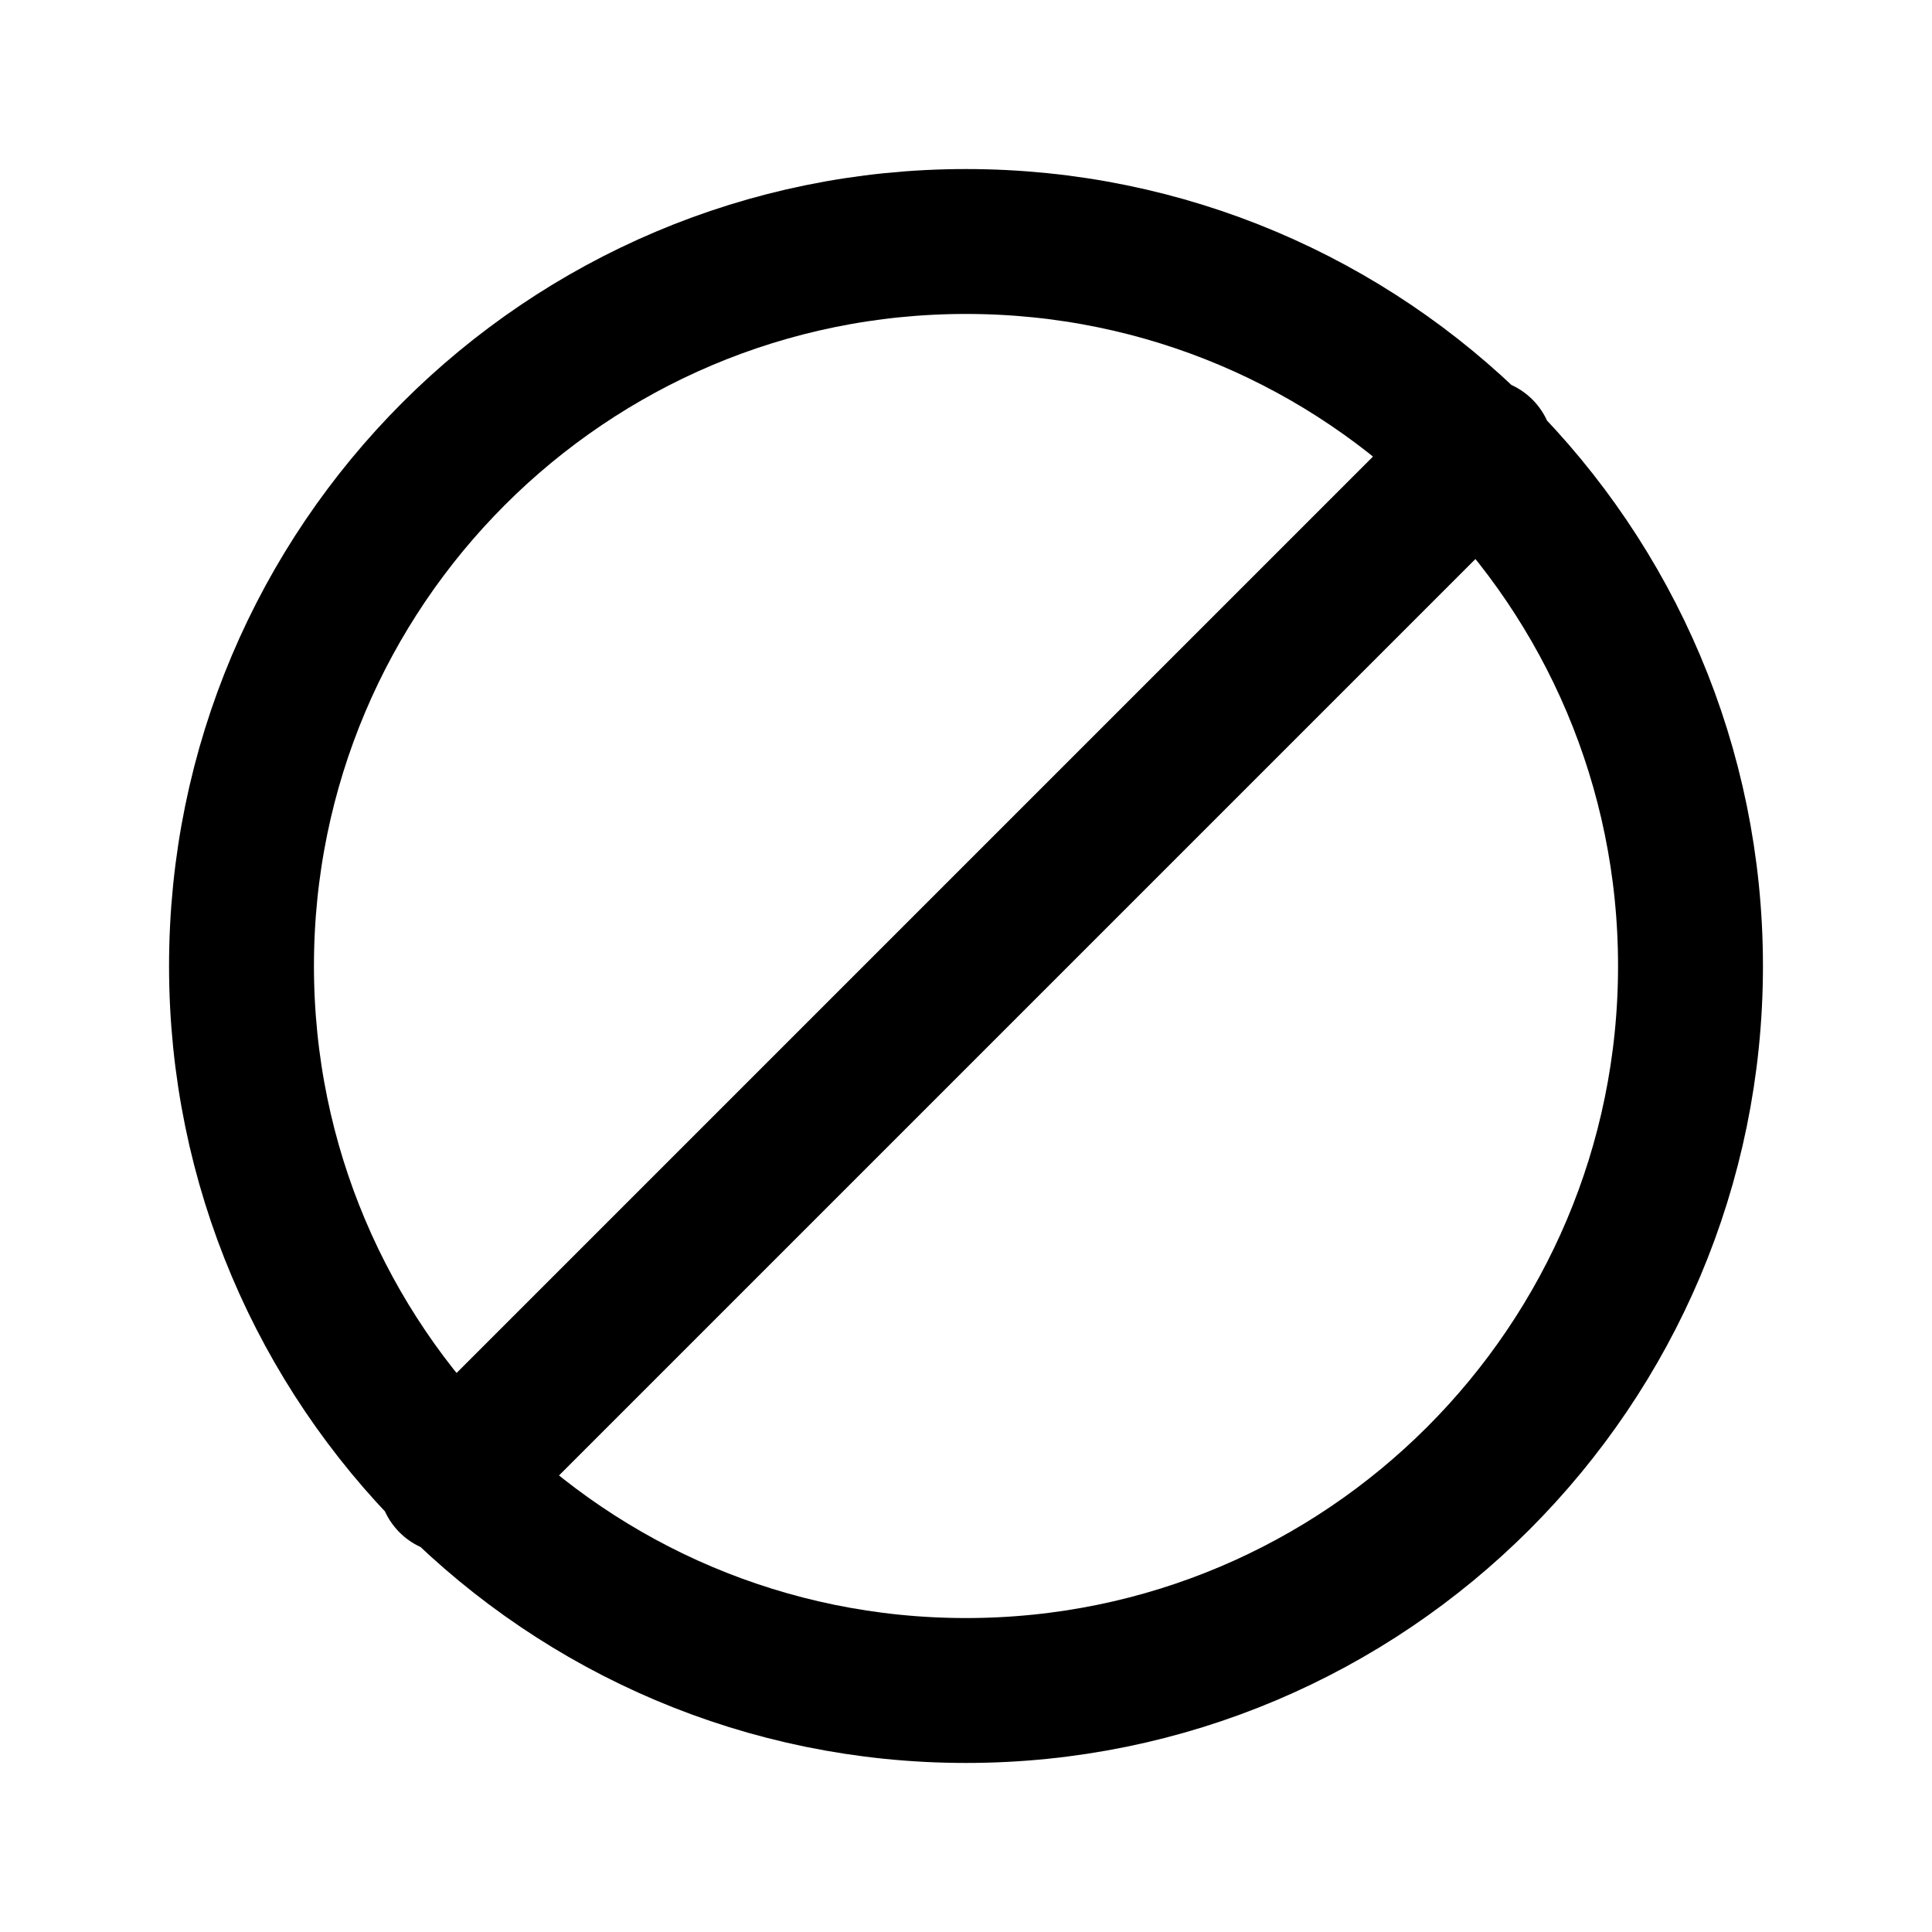
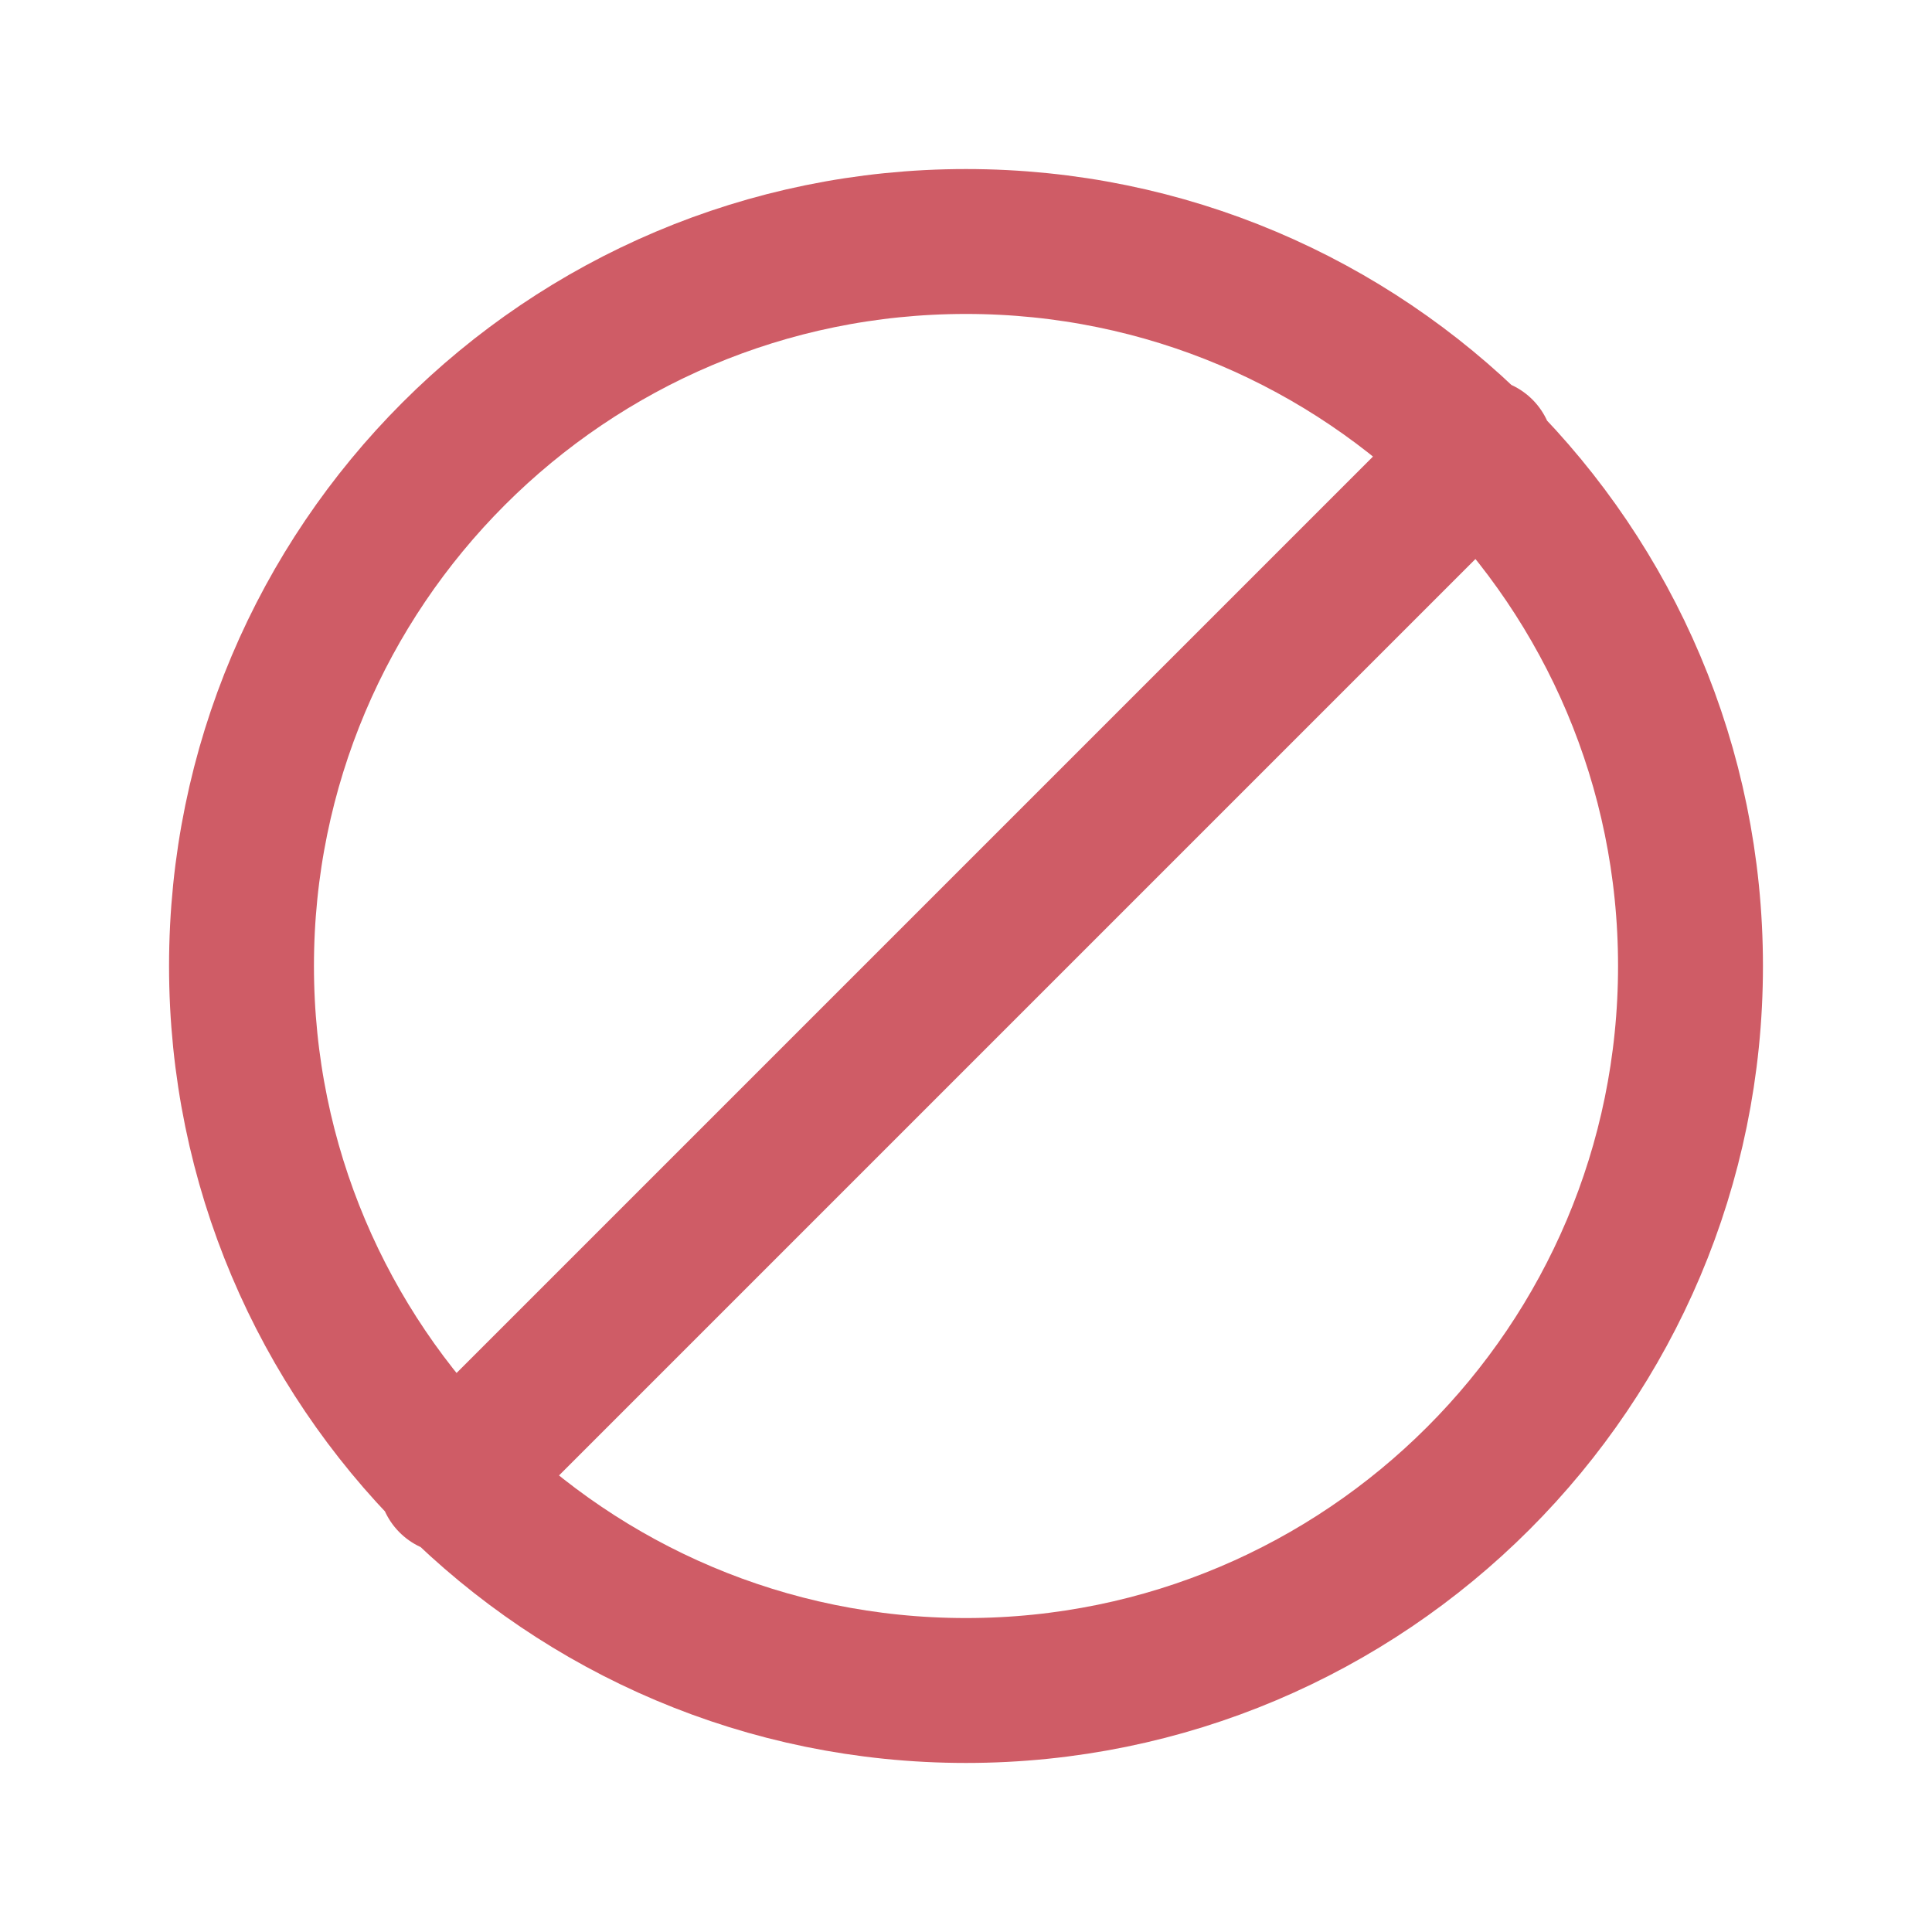
- <svg xmlns="http://www.w3.org/2000/svg" width="18" height="18" viewBox="0 0 24 24" fill="none" stroke="currentColor" stroke-width="1.8" stroke-linecap="round" stroke-linejoin="round">
+ <svg xmlns="http://www.w3.org/2000/svg" width="18" height="18" viewBox="0 0 24 24" fill="none" stroke="#cf5c66" stroke-width="1.8" stroke-linecap="round" stroke-linejoin="round">
  <path d="M18.4 5.6 5.6 18.4M21 12a9 9 0 1 1-18 0 9 9 0 0 1 18 0Z" />
</svg>
